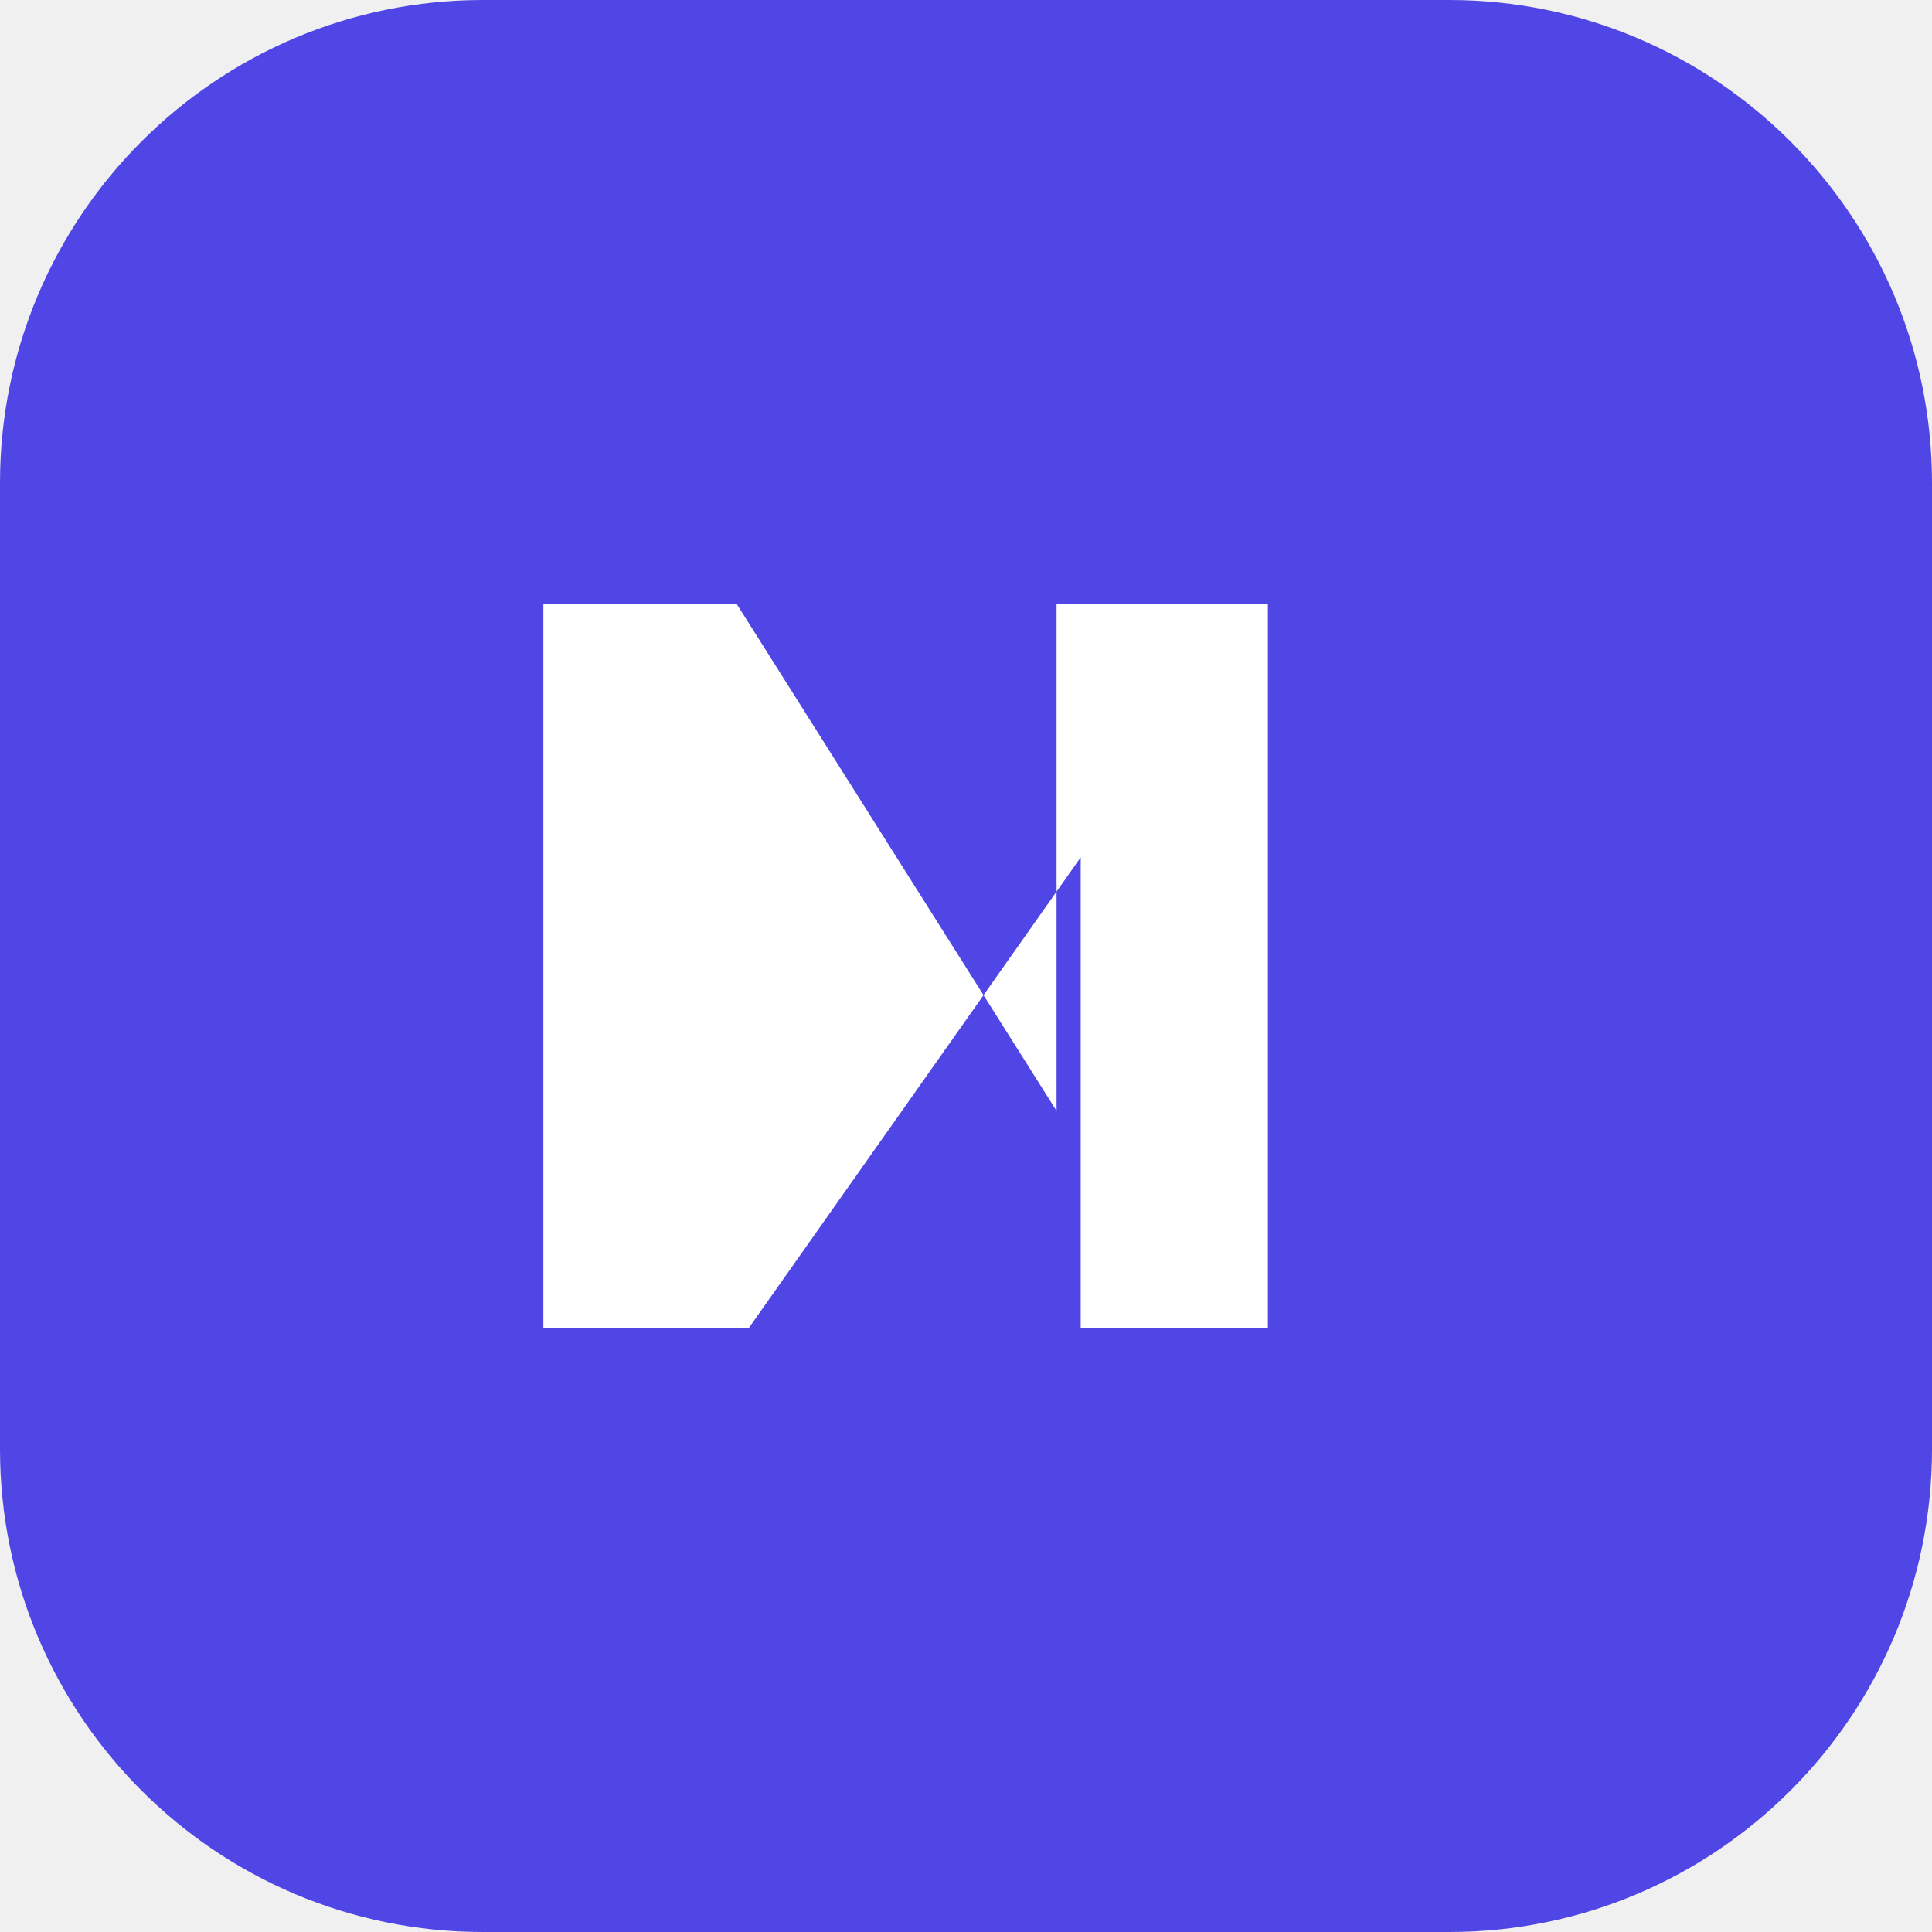
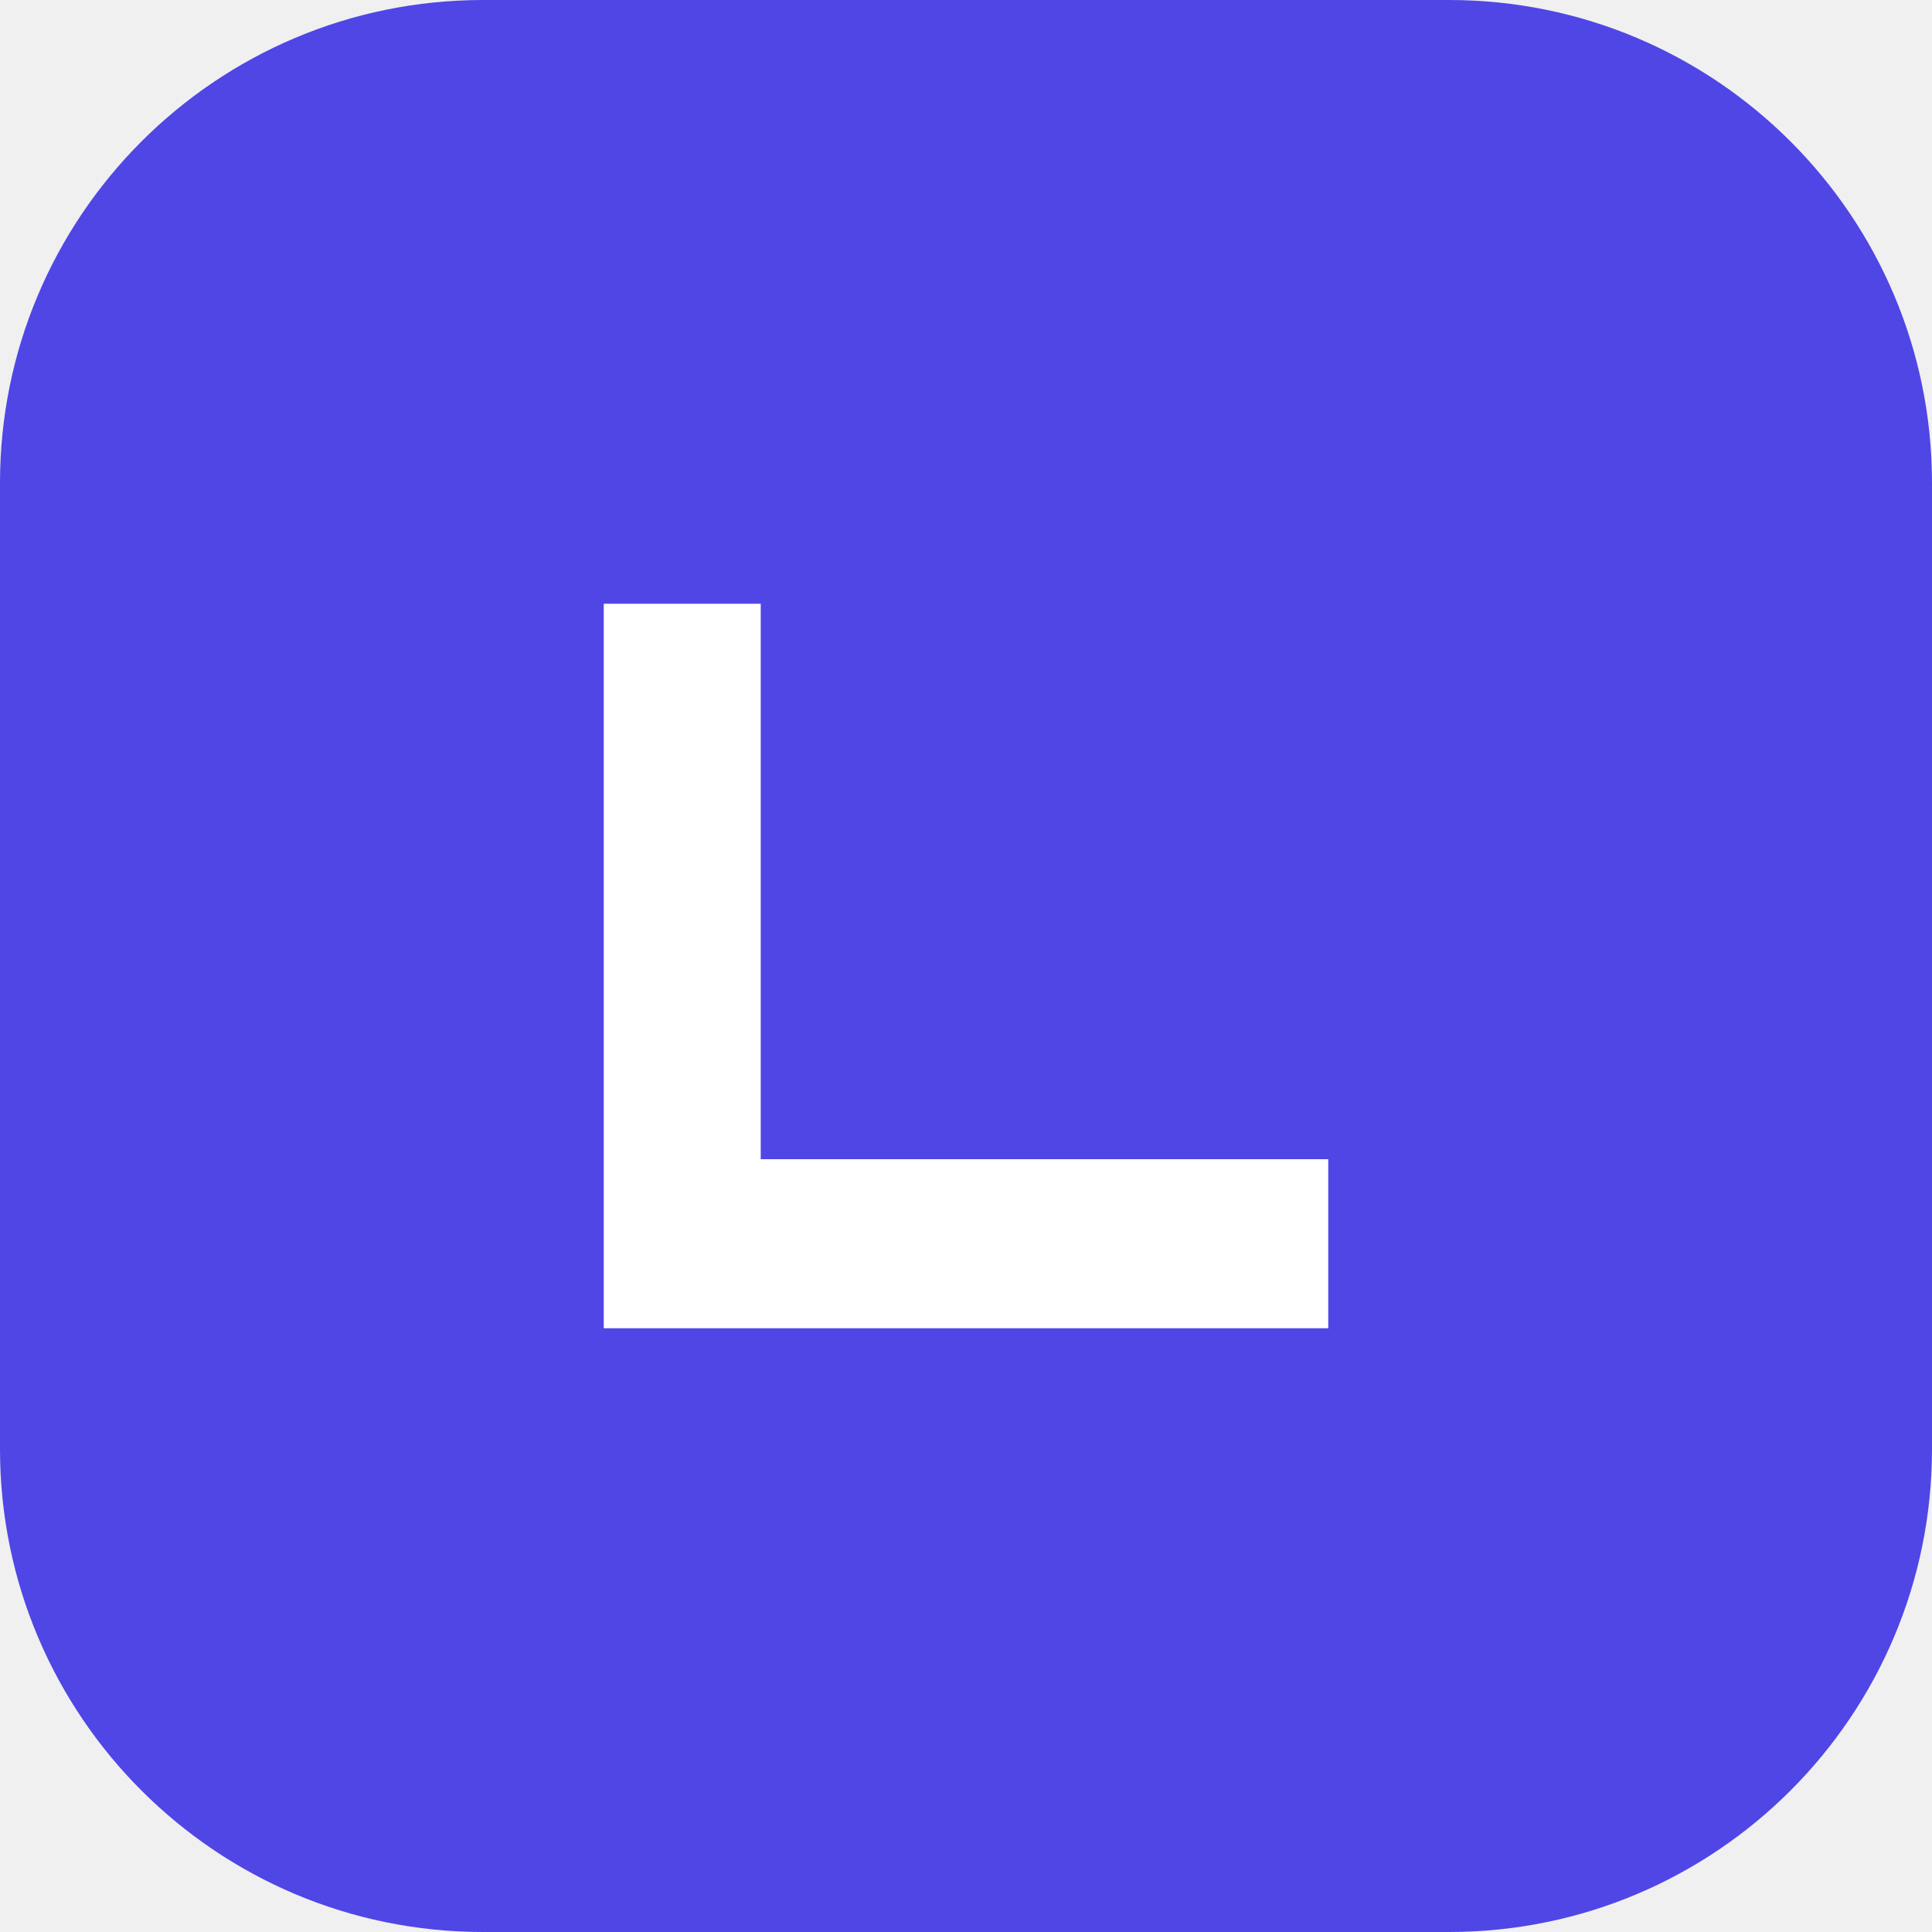
<svg xmlns="http://www.w3.org/2000/svg" viewBox="0 0 32 32" fill="none" role="img" aria-label="Leovee">
  <rect width="32" height="32" rx="8" fill="#4f46e5" />
-   <path d="M9 22V10h3.2l5.3 8.4V10H21v12h-3.1v-7.8L12.4 22H9z" fill="#fff" />
+   <path fill="#ffffff" d="M10 22V10h2.6v9.2H22V22H10z" />
</svg>
